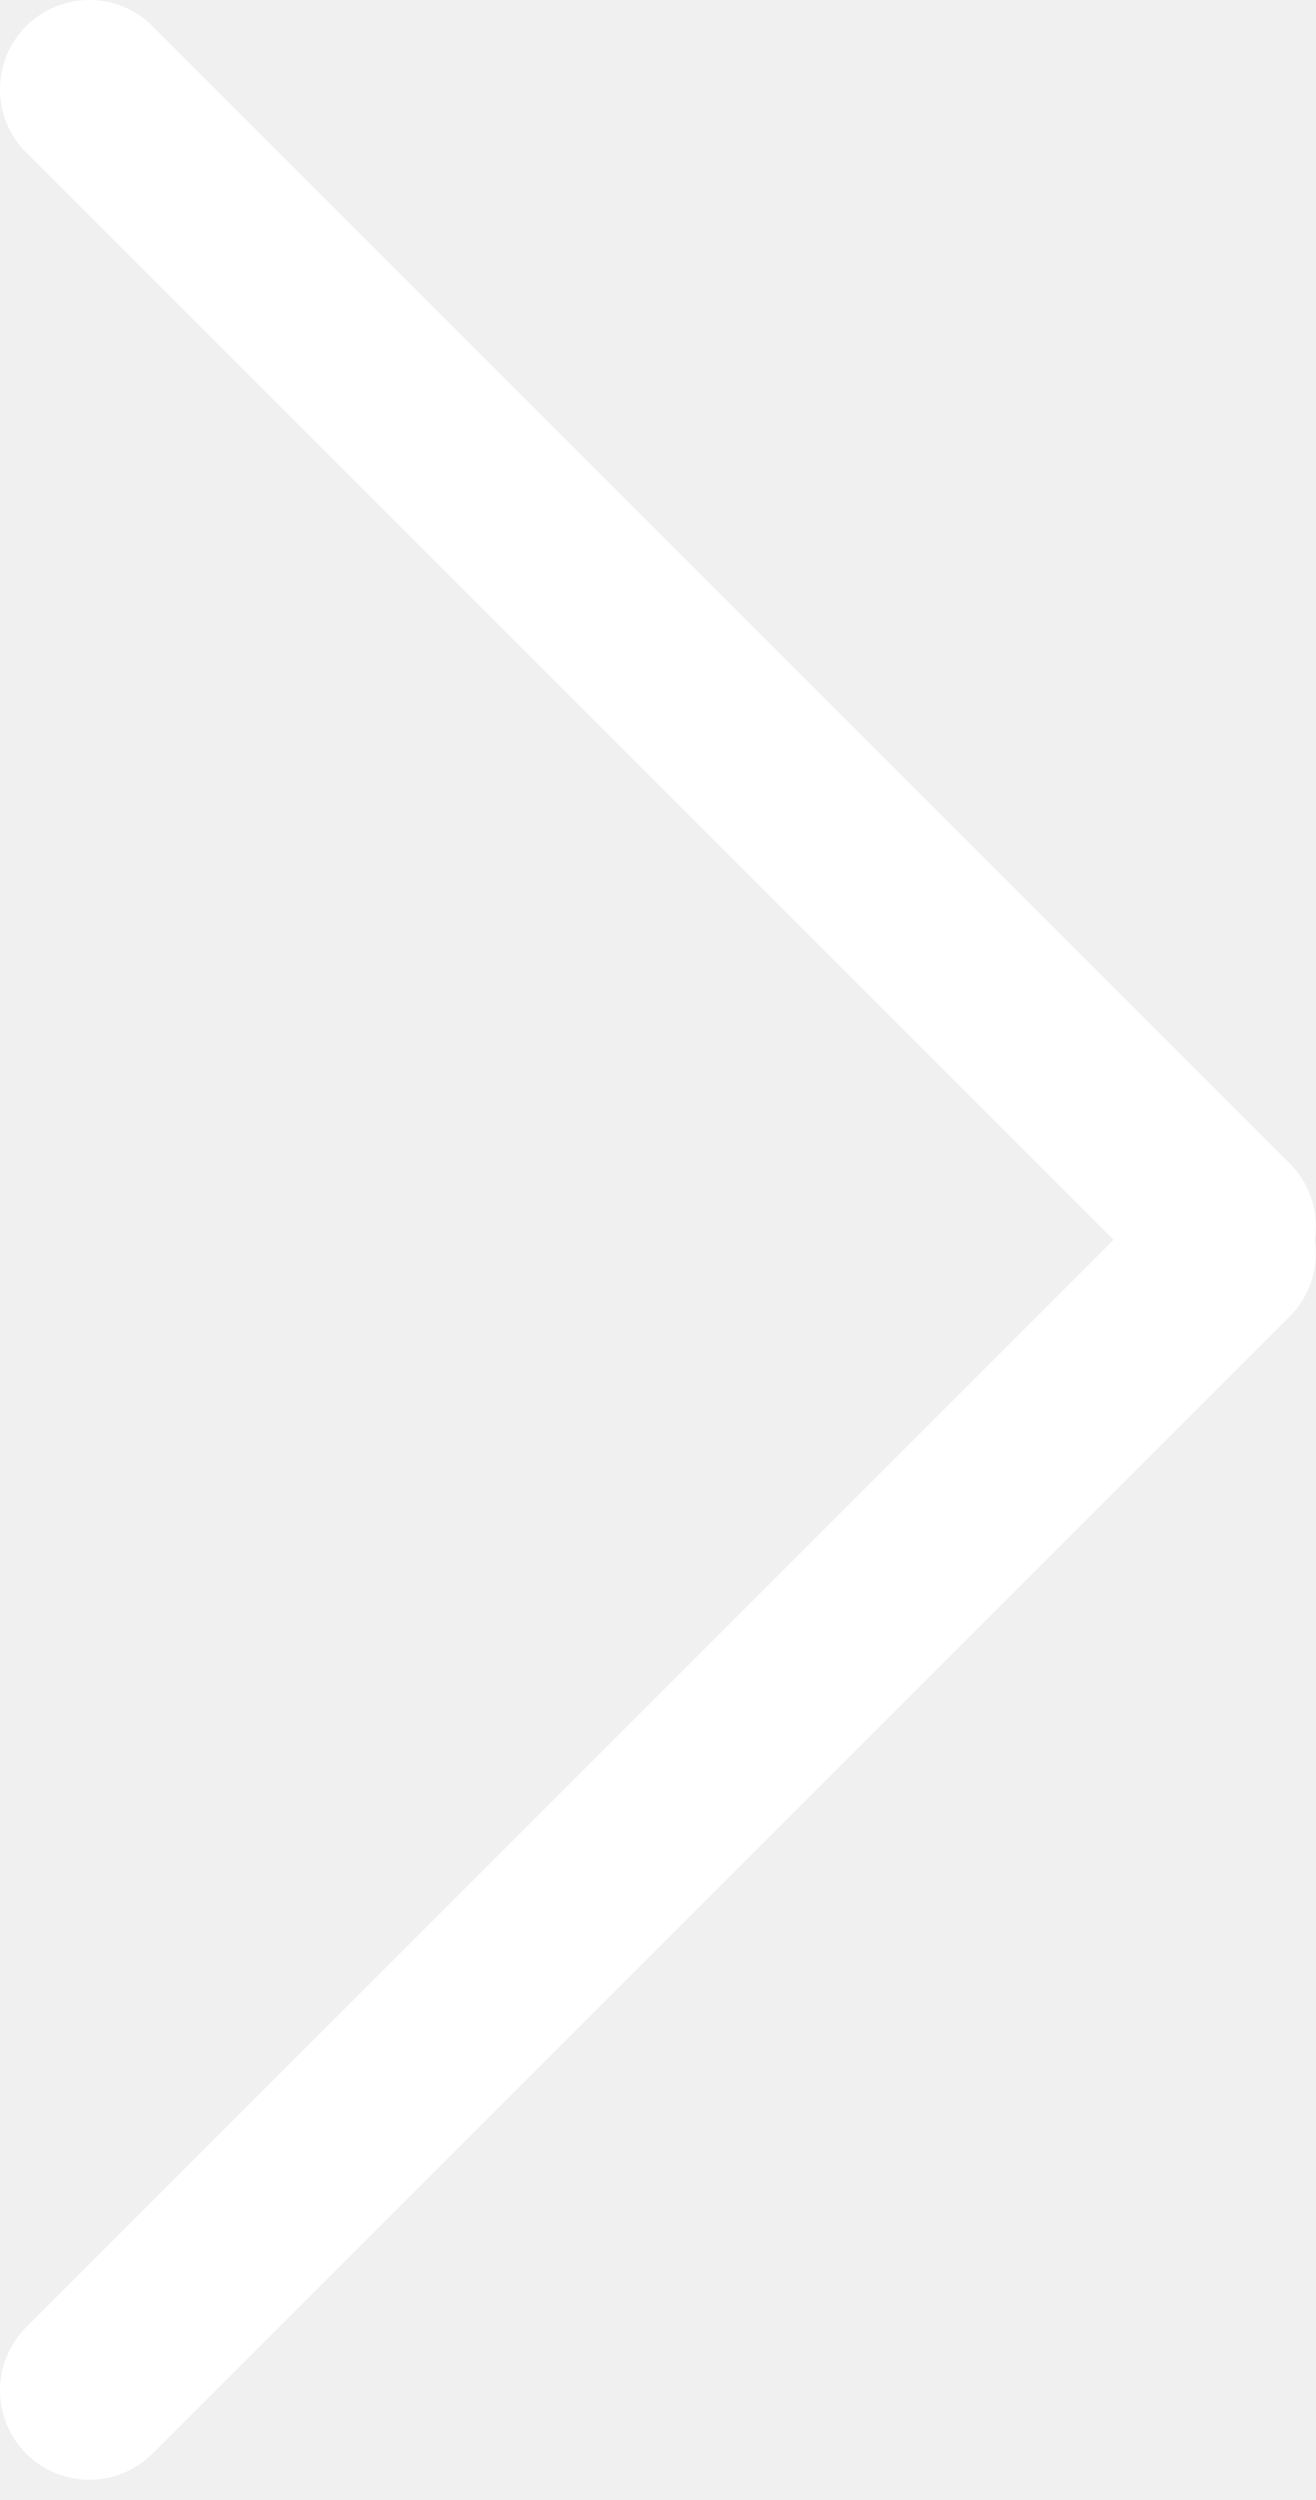
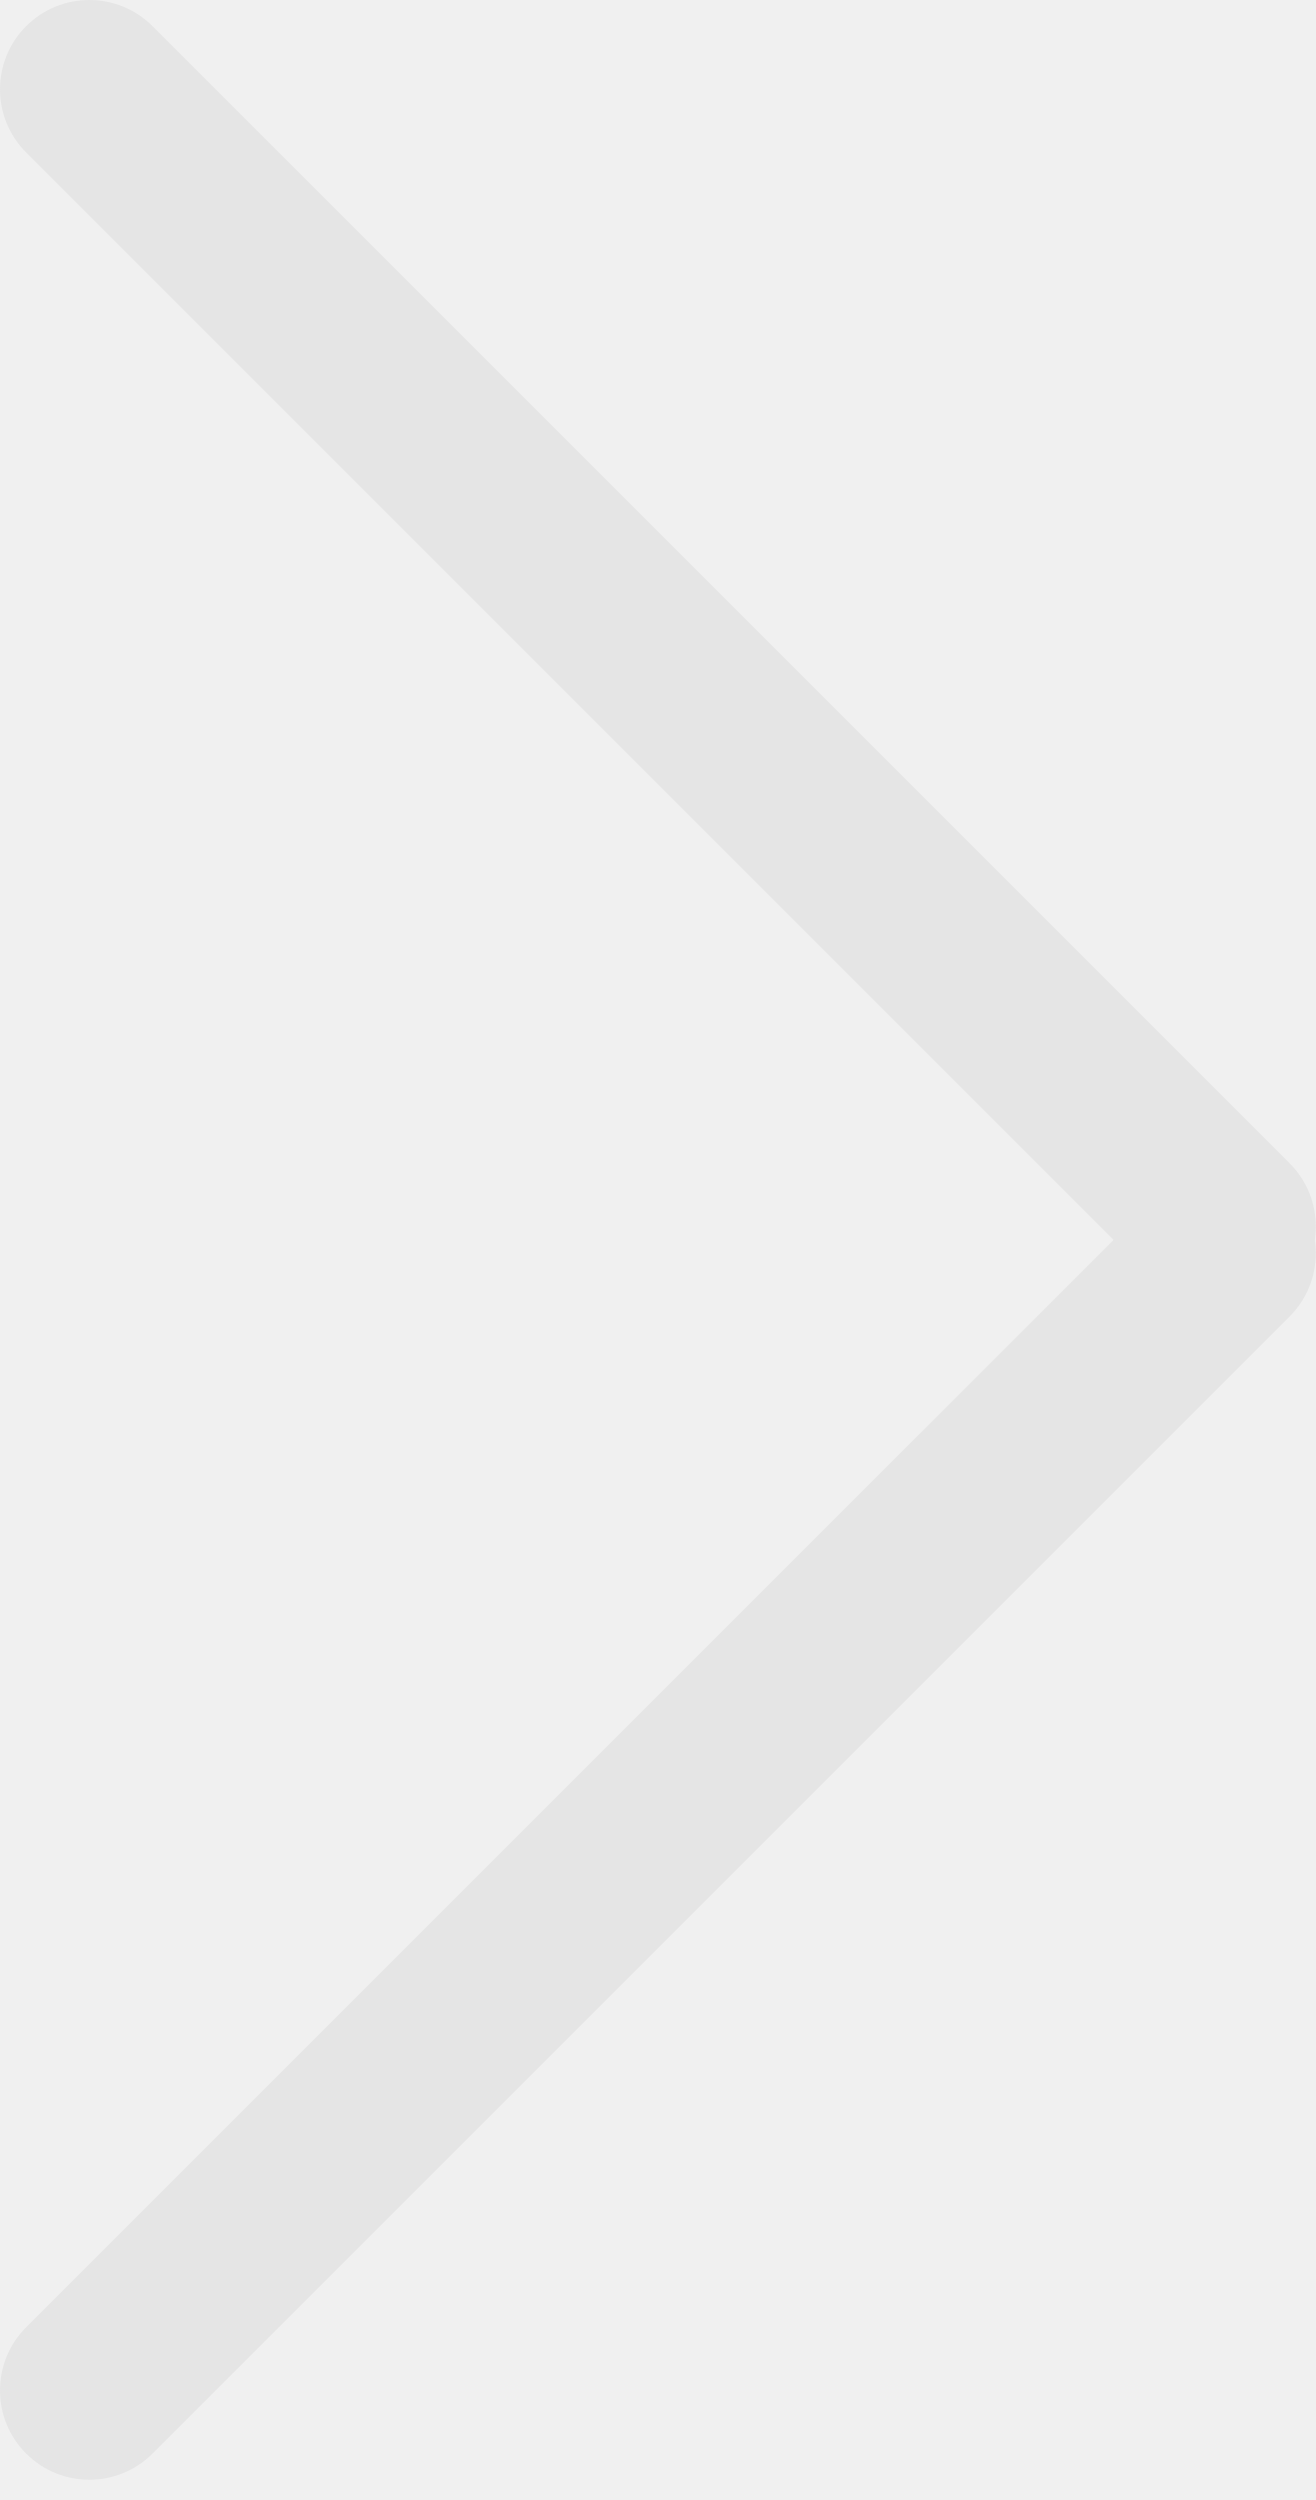
- <svg xmlns="http://www.w3.org/2000/svg" width="50px" height="95px" viewBox="0 0 50 95" version="1.1">
+ <svg xmlns="http://www.w3.org/2000/svg" viewBox="0 0 50 95" version="1.1">
  <g id="OJ" stroke="none" stroke-width="1" fill="none" fill-rule="evenodd">
-     <g id="Artboard" transform="translate(-295, -206)" fill="#FFFFFF">
+     <g id="Artboard" transform="translate(-295, -206)" fill="#E5E5E5">
      <g id="next" transform="translate(295, 206)">
        <path d="M49.006,50.026 L5.795,93.236 C4.47,94.562 2.32,94.562 0.994,93.236 C-0.331,91.911 -0.331,89.761 0.994,88.435 L44.205,45.225 C45.53,43.899 47.68,43.899 49.006,45.225 C50.331,46.551 50.331,48.7 49.006,50.026 Z" id="Rectangle" />
        <path d="M49.006,49.006 C47.68,50.331 45.53,50.331 44.205,49.006 L0.994,5.795 C-0.331,4.47 -0.331,2.32 0.994,0.994 C2.32,-0.331 4.47,-0.331 5.795,0.994 L49.006,44.205 C50.331,45.53 50.331,47.68 49.006,49.006 Z" id="Rectangle-Copy" />
      </g>
    </g>
  </g>
</svg>
